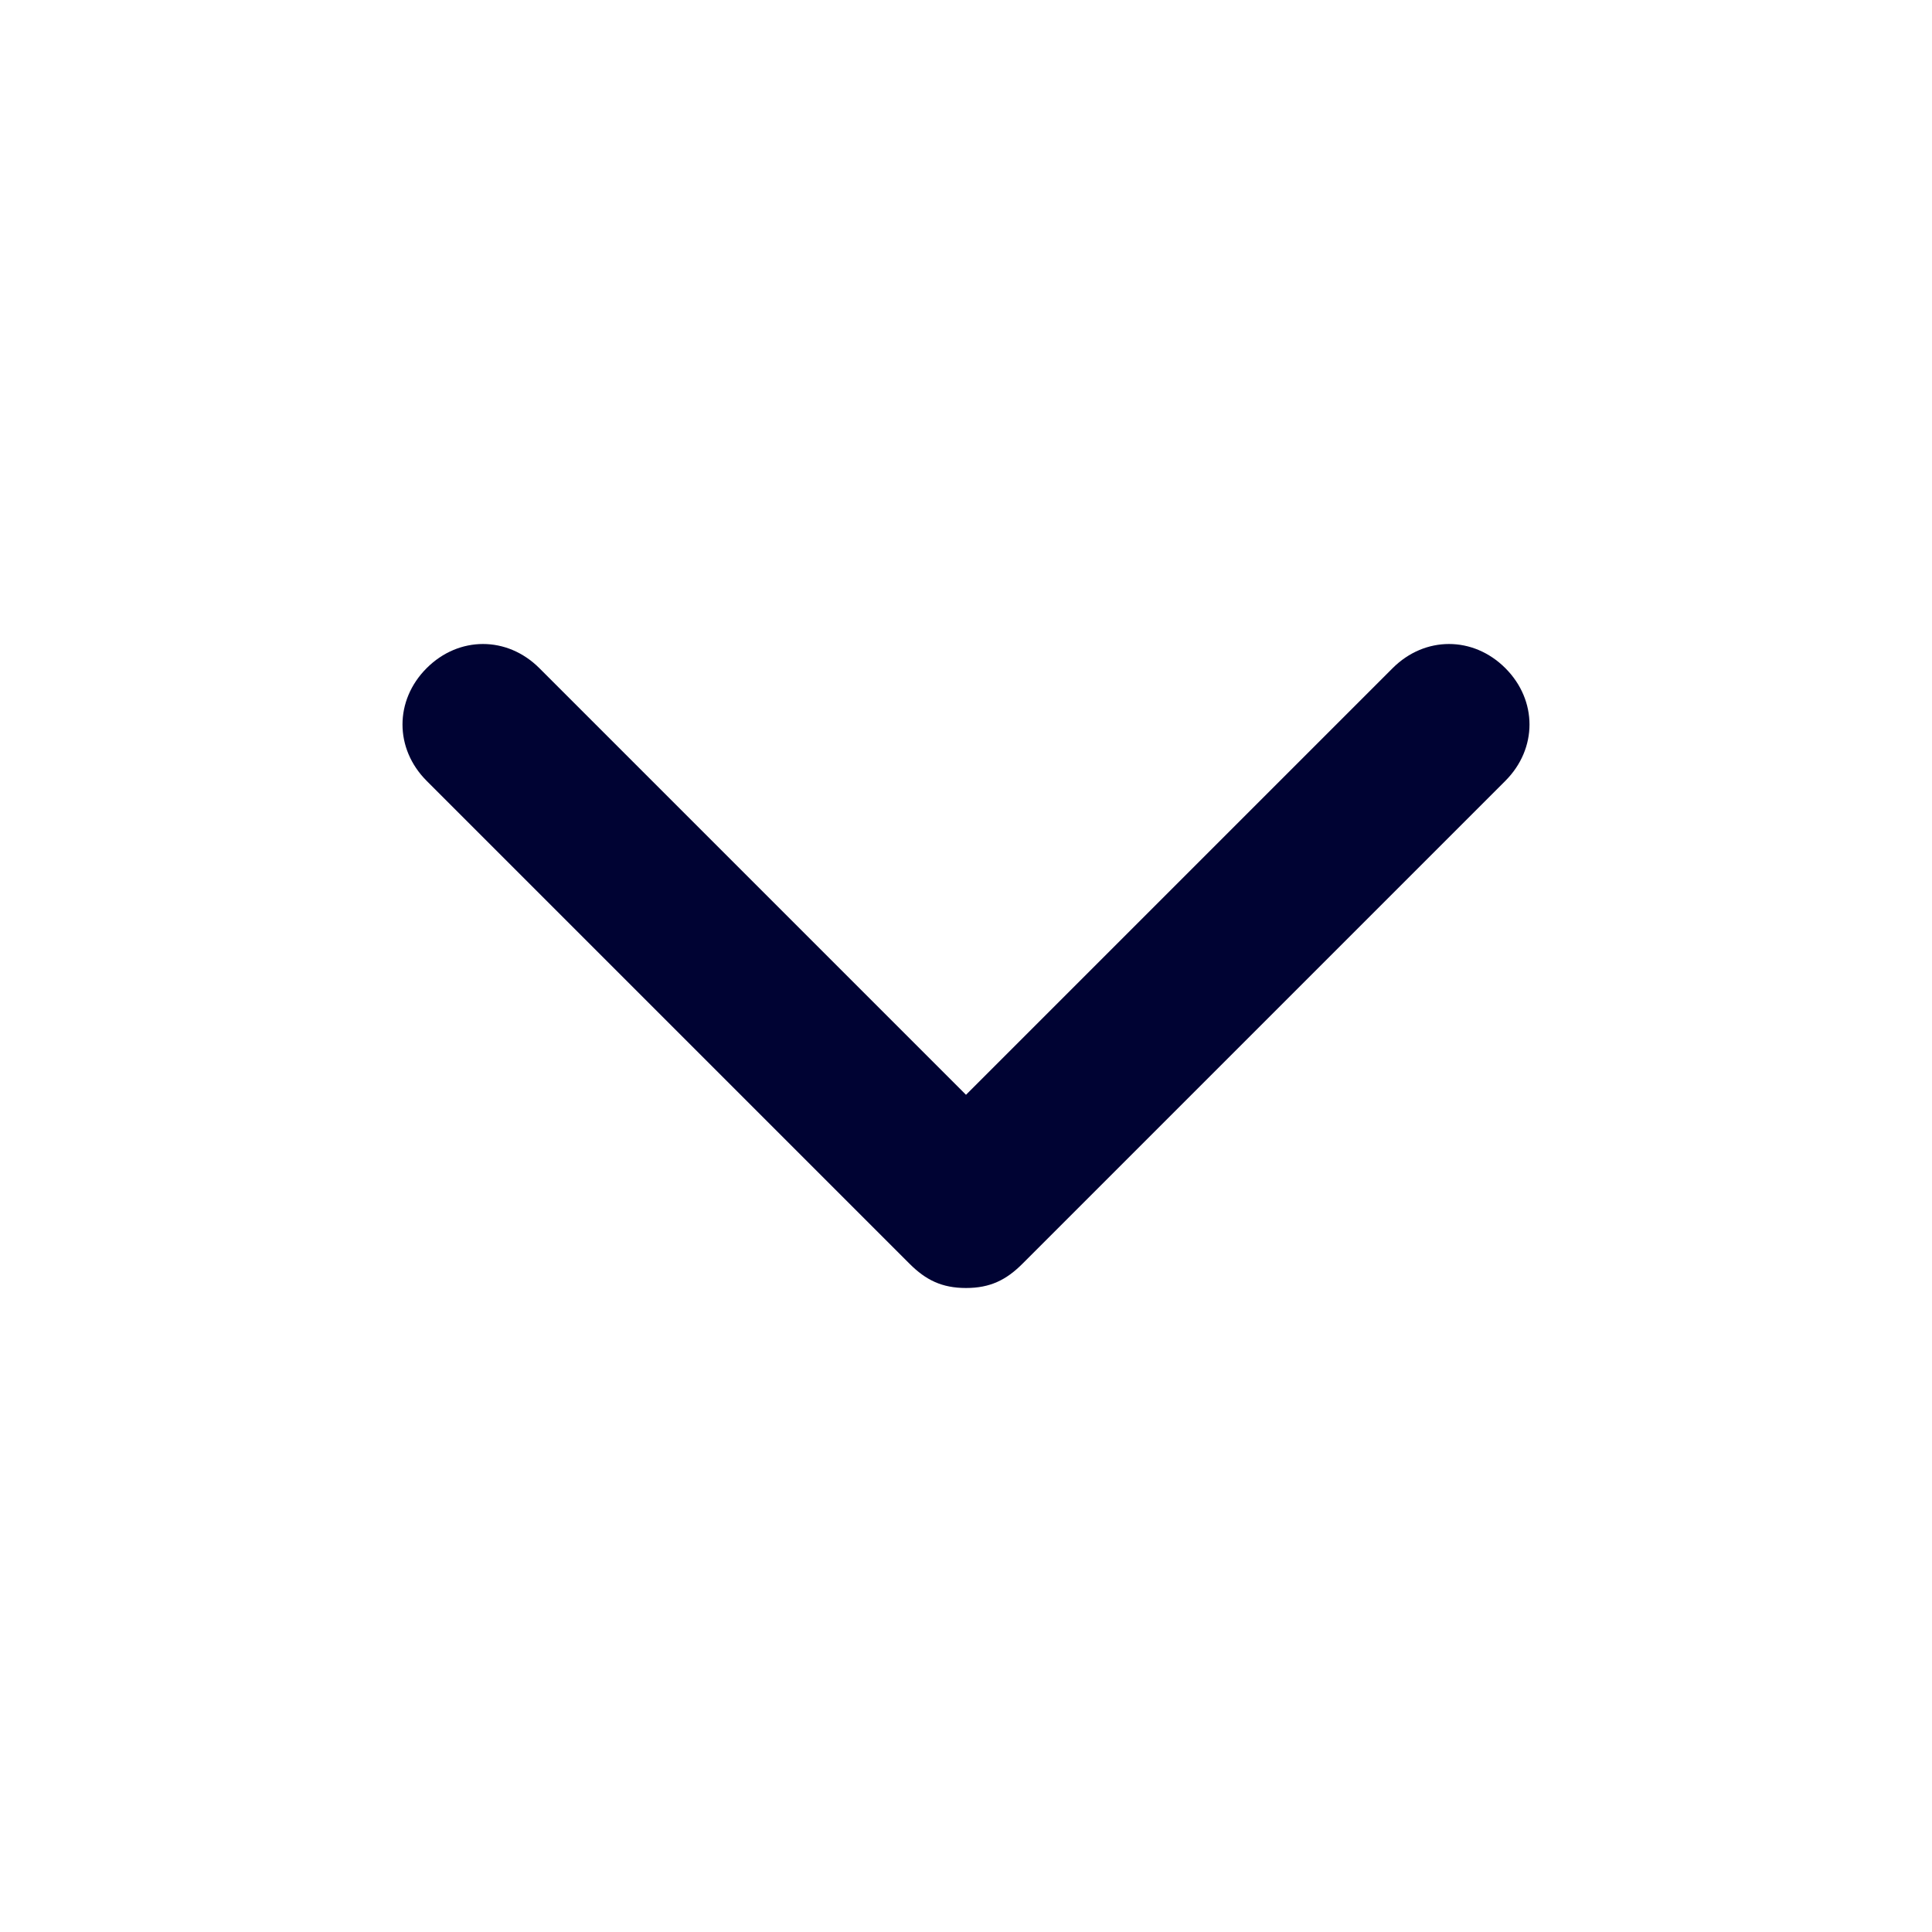
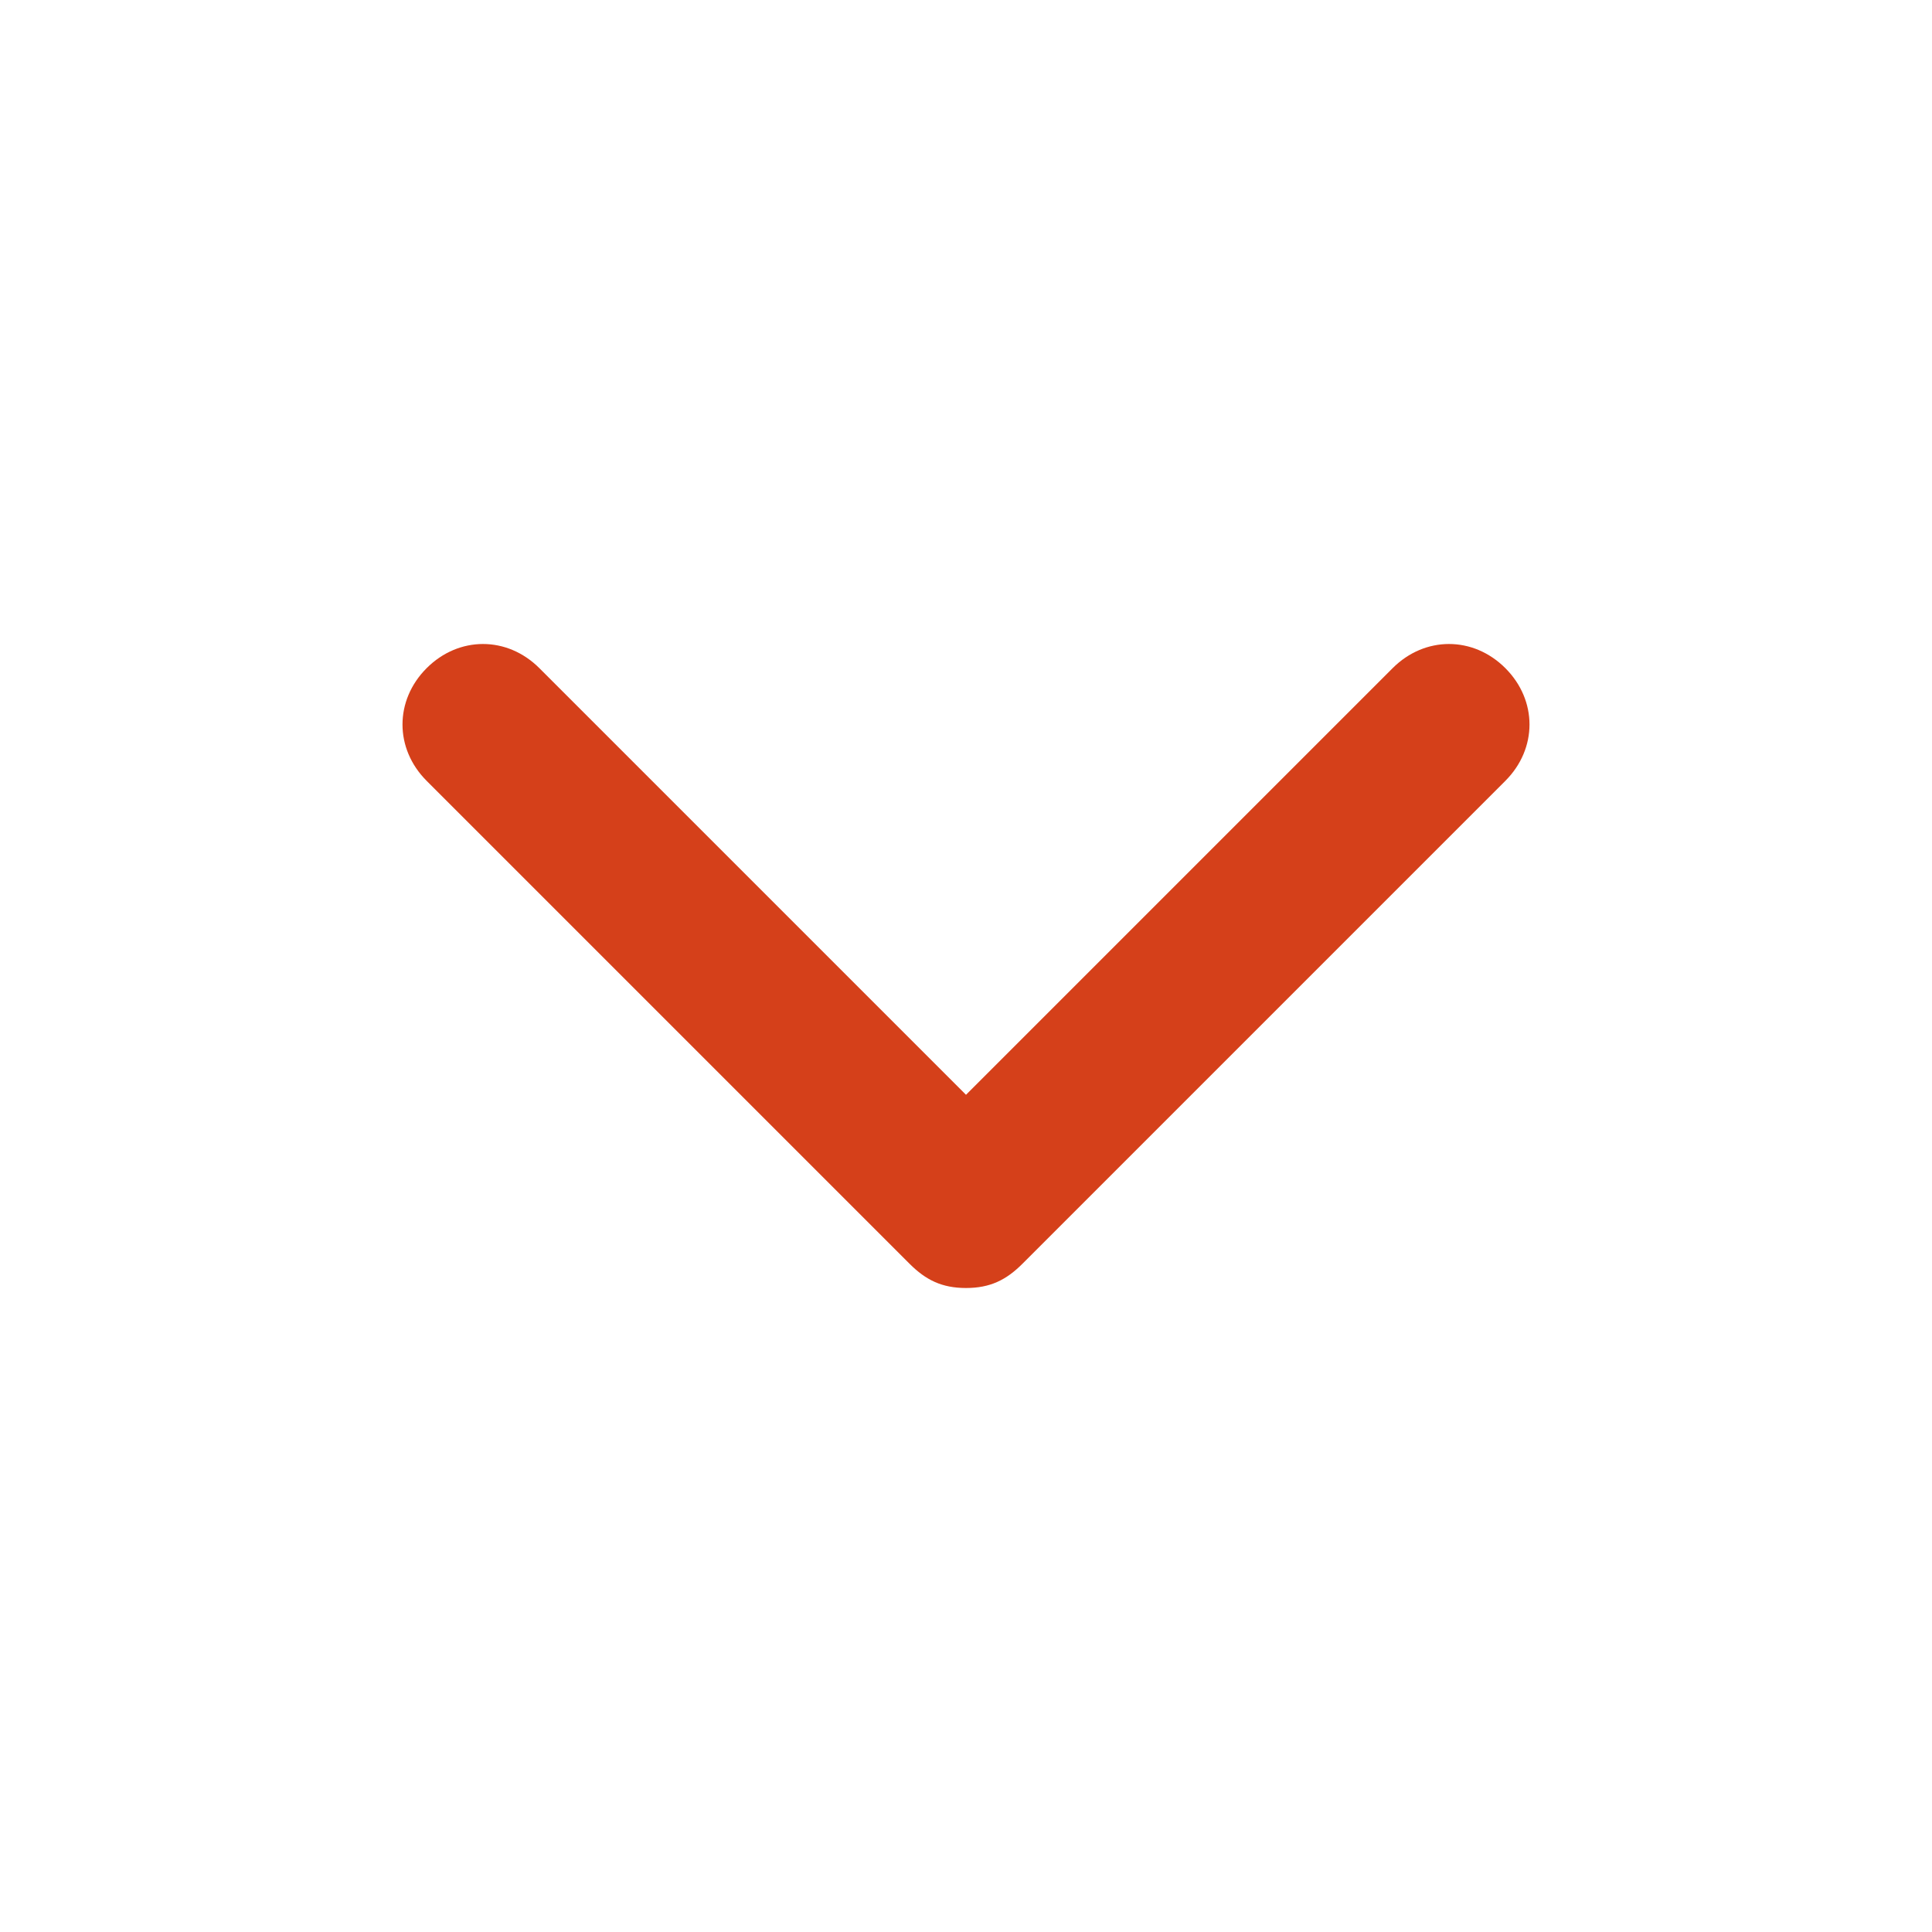
<svg xmlns="http://www.w3.org/2000/svg" version="1.1" id="Layer_1" x="0px" y="0px" viewBox="0 0 24 24" style="enable-background:new 0 0 24 24;" xml:space="preserve">
  <style type="text/css">
- 	.st0{fill:#000333;}
+ 	.st0{fill:#d5401a;}
</style>
  <g>
    <path class="st0" d="M12,16c-0.3,0-0.5-0.1-0.7-0.3l-6-6c-0.4-0.4-0.4-1,0-1.4s1-0.4,1.4,0l5.3,5.3l5.3-5.3c0.4-0.4,1-0.4,1.4,0   c0.4,0.4,0.4,1,0,1.4l-6,6C12.5,15.9,12.3,16,12,16z" />
  </g>
</svg>
